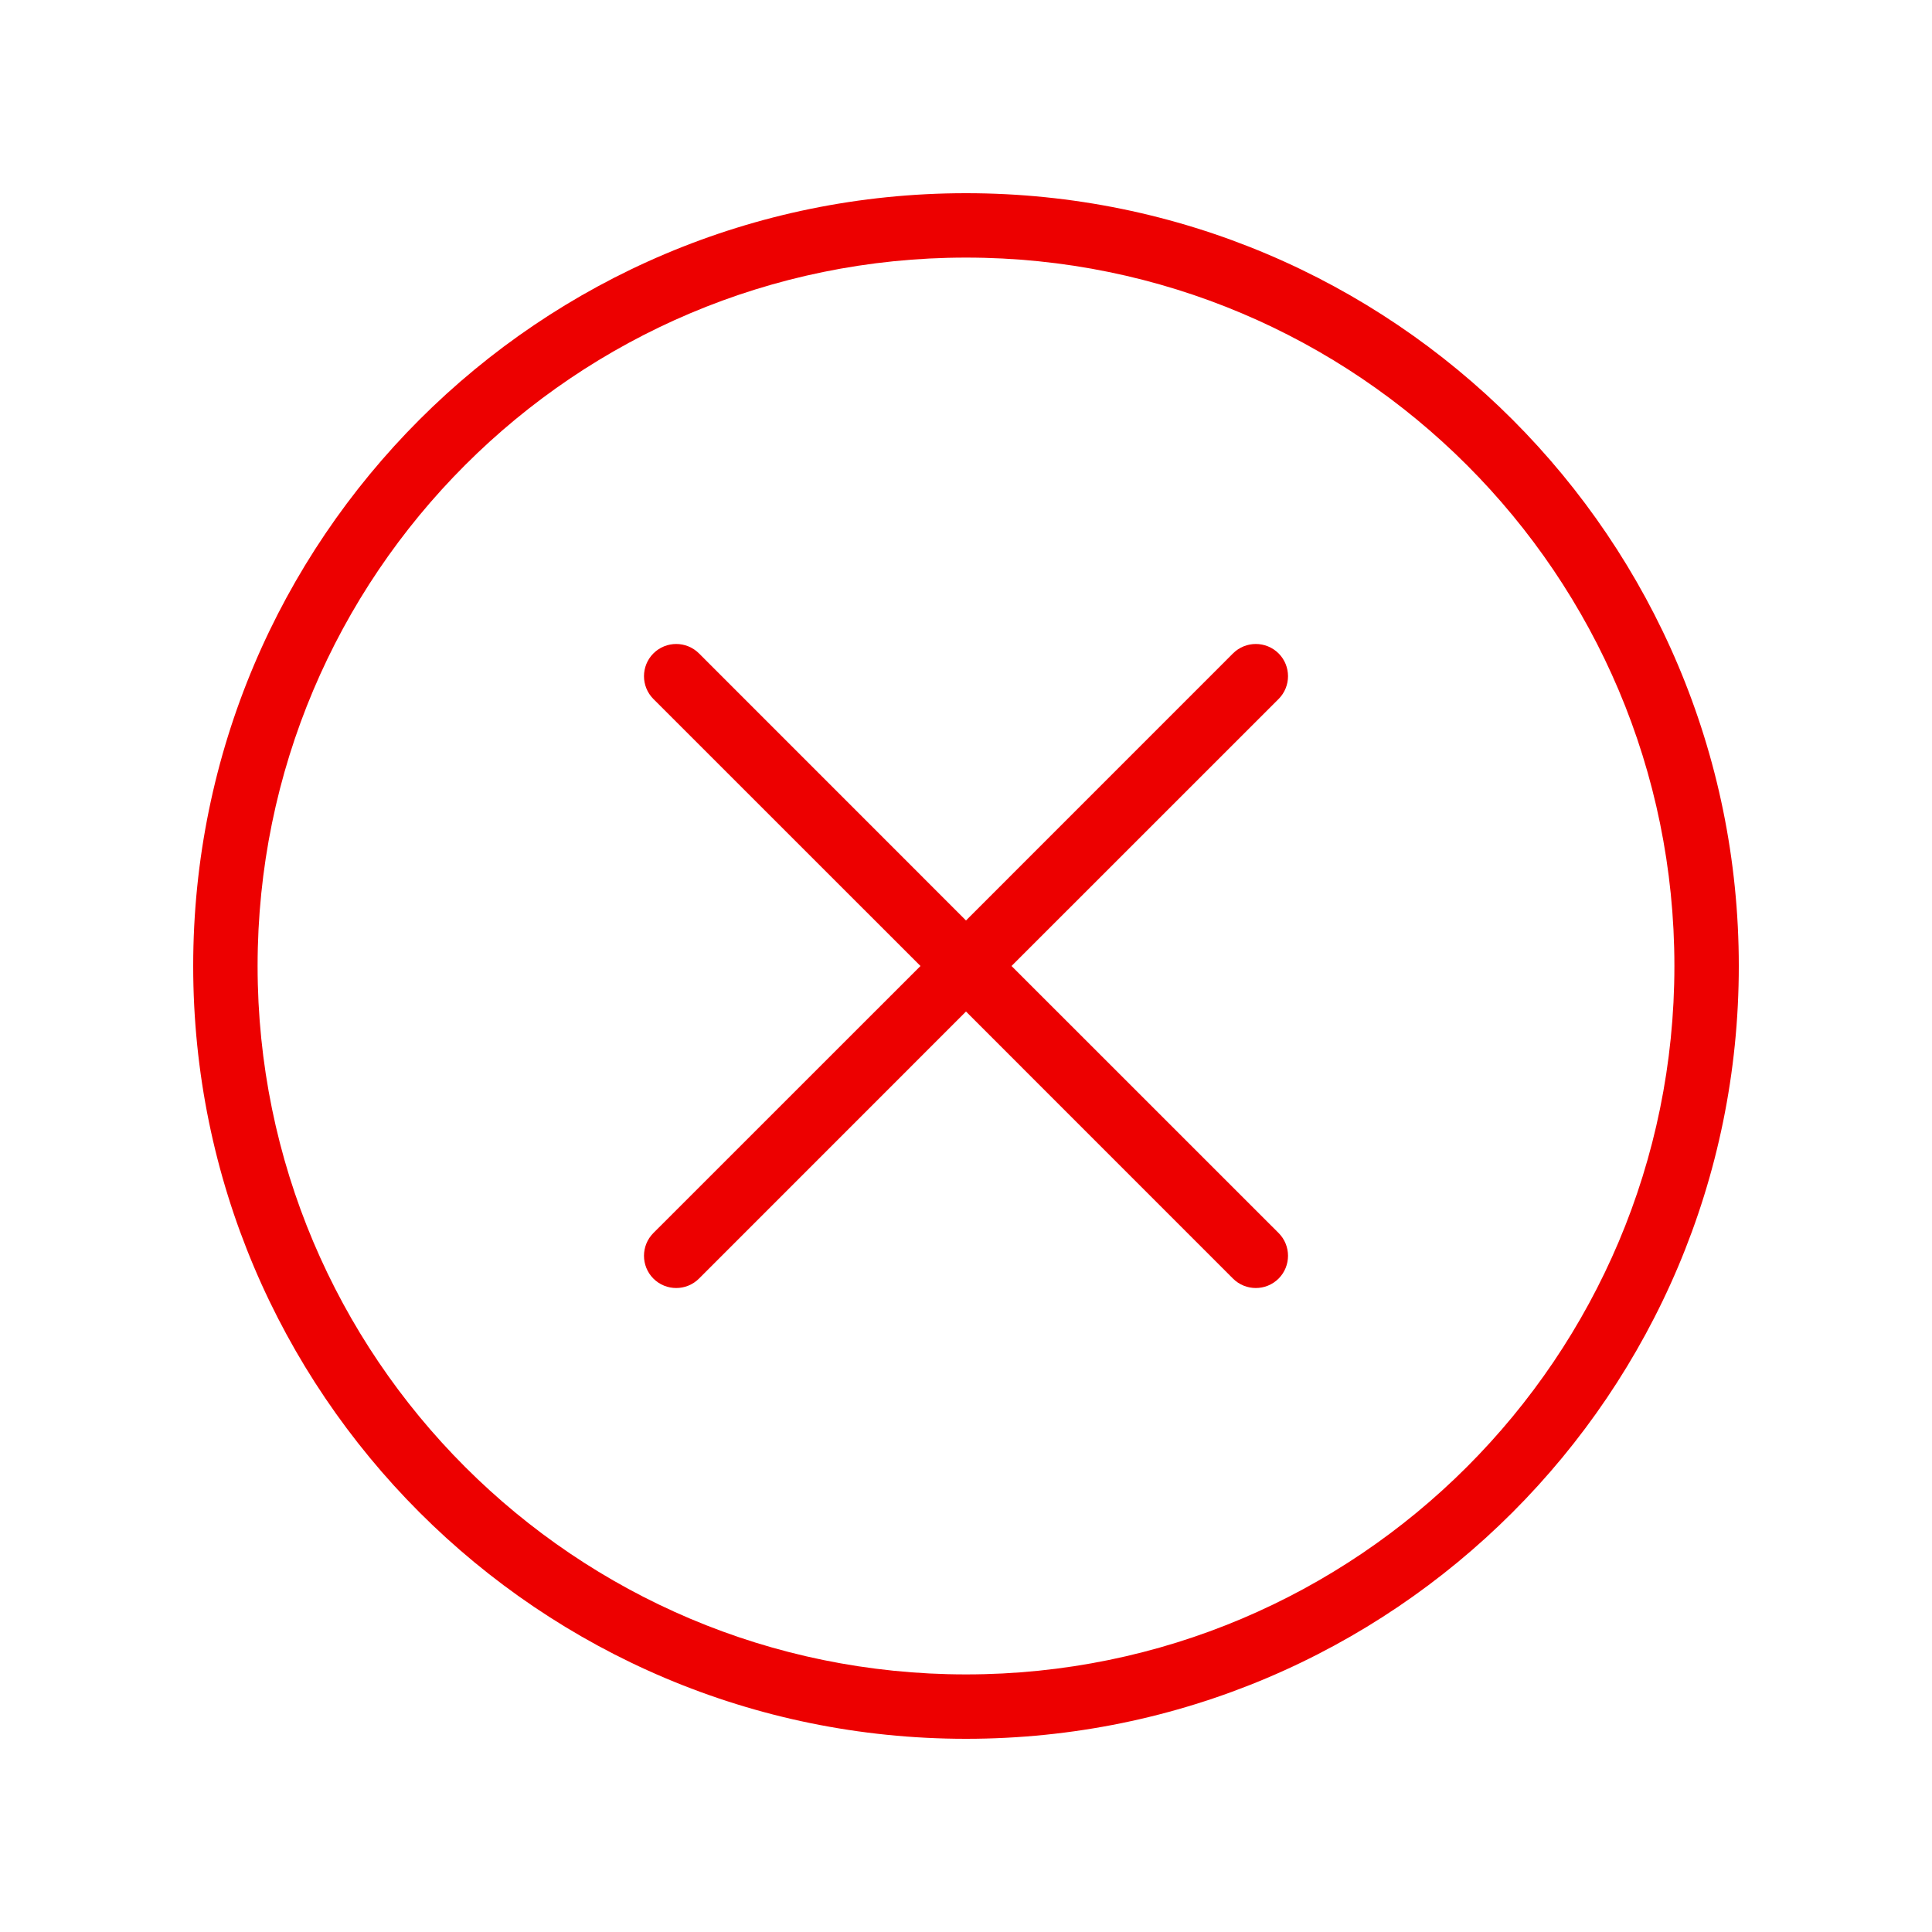
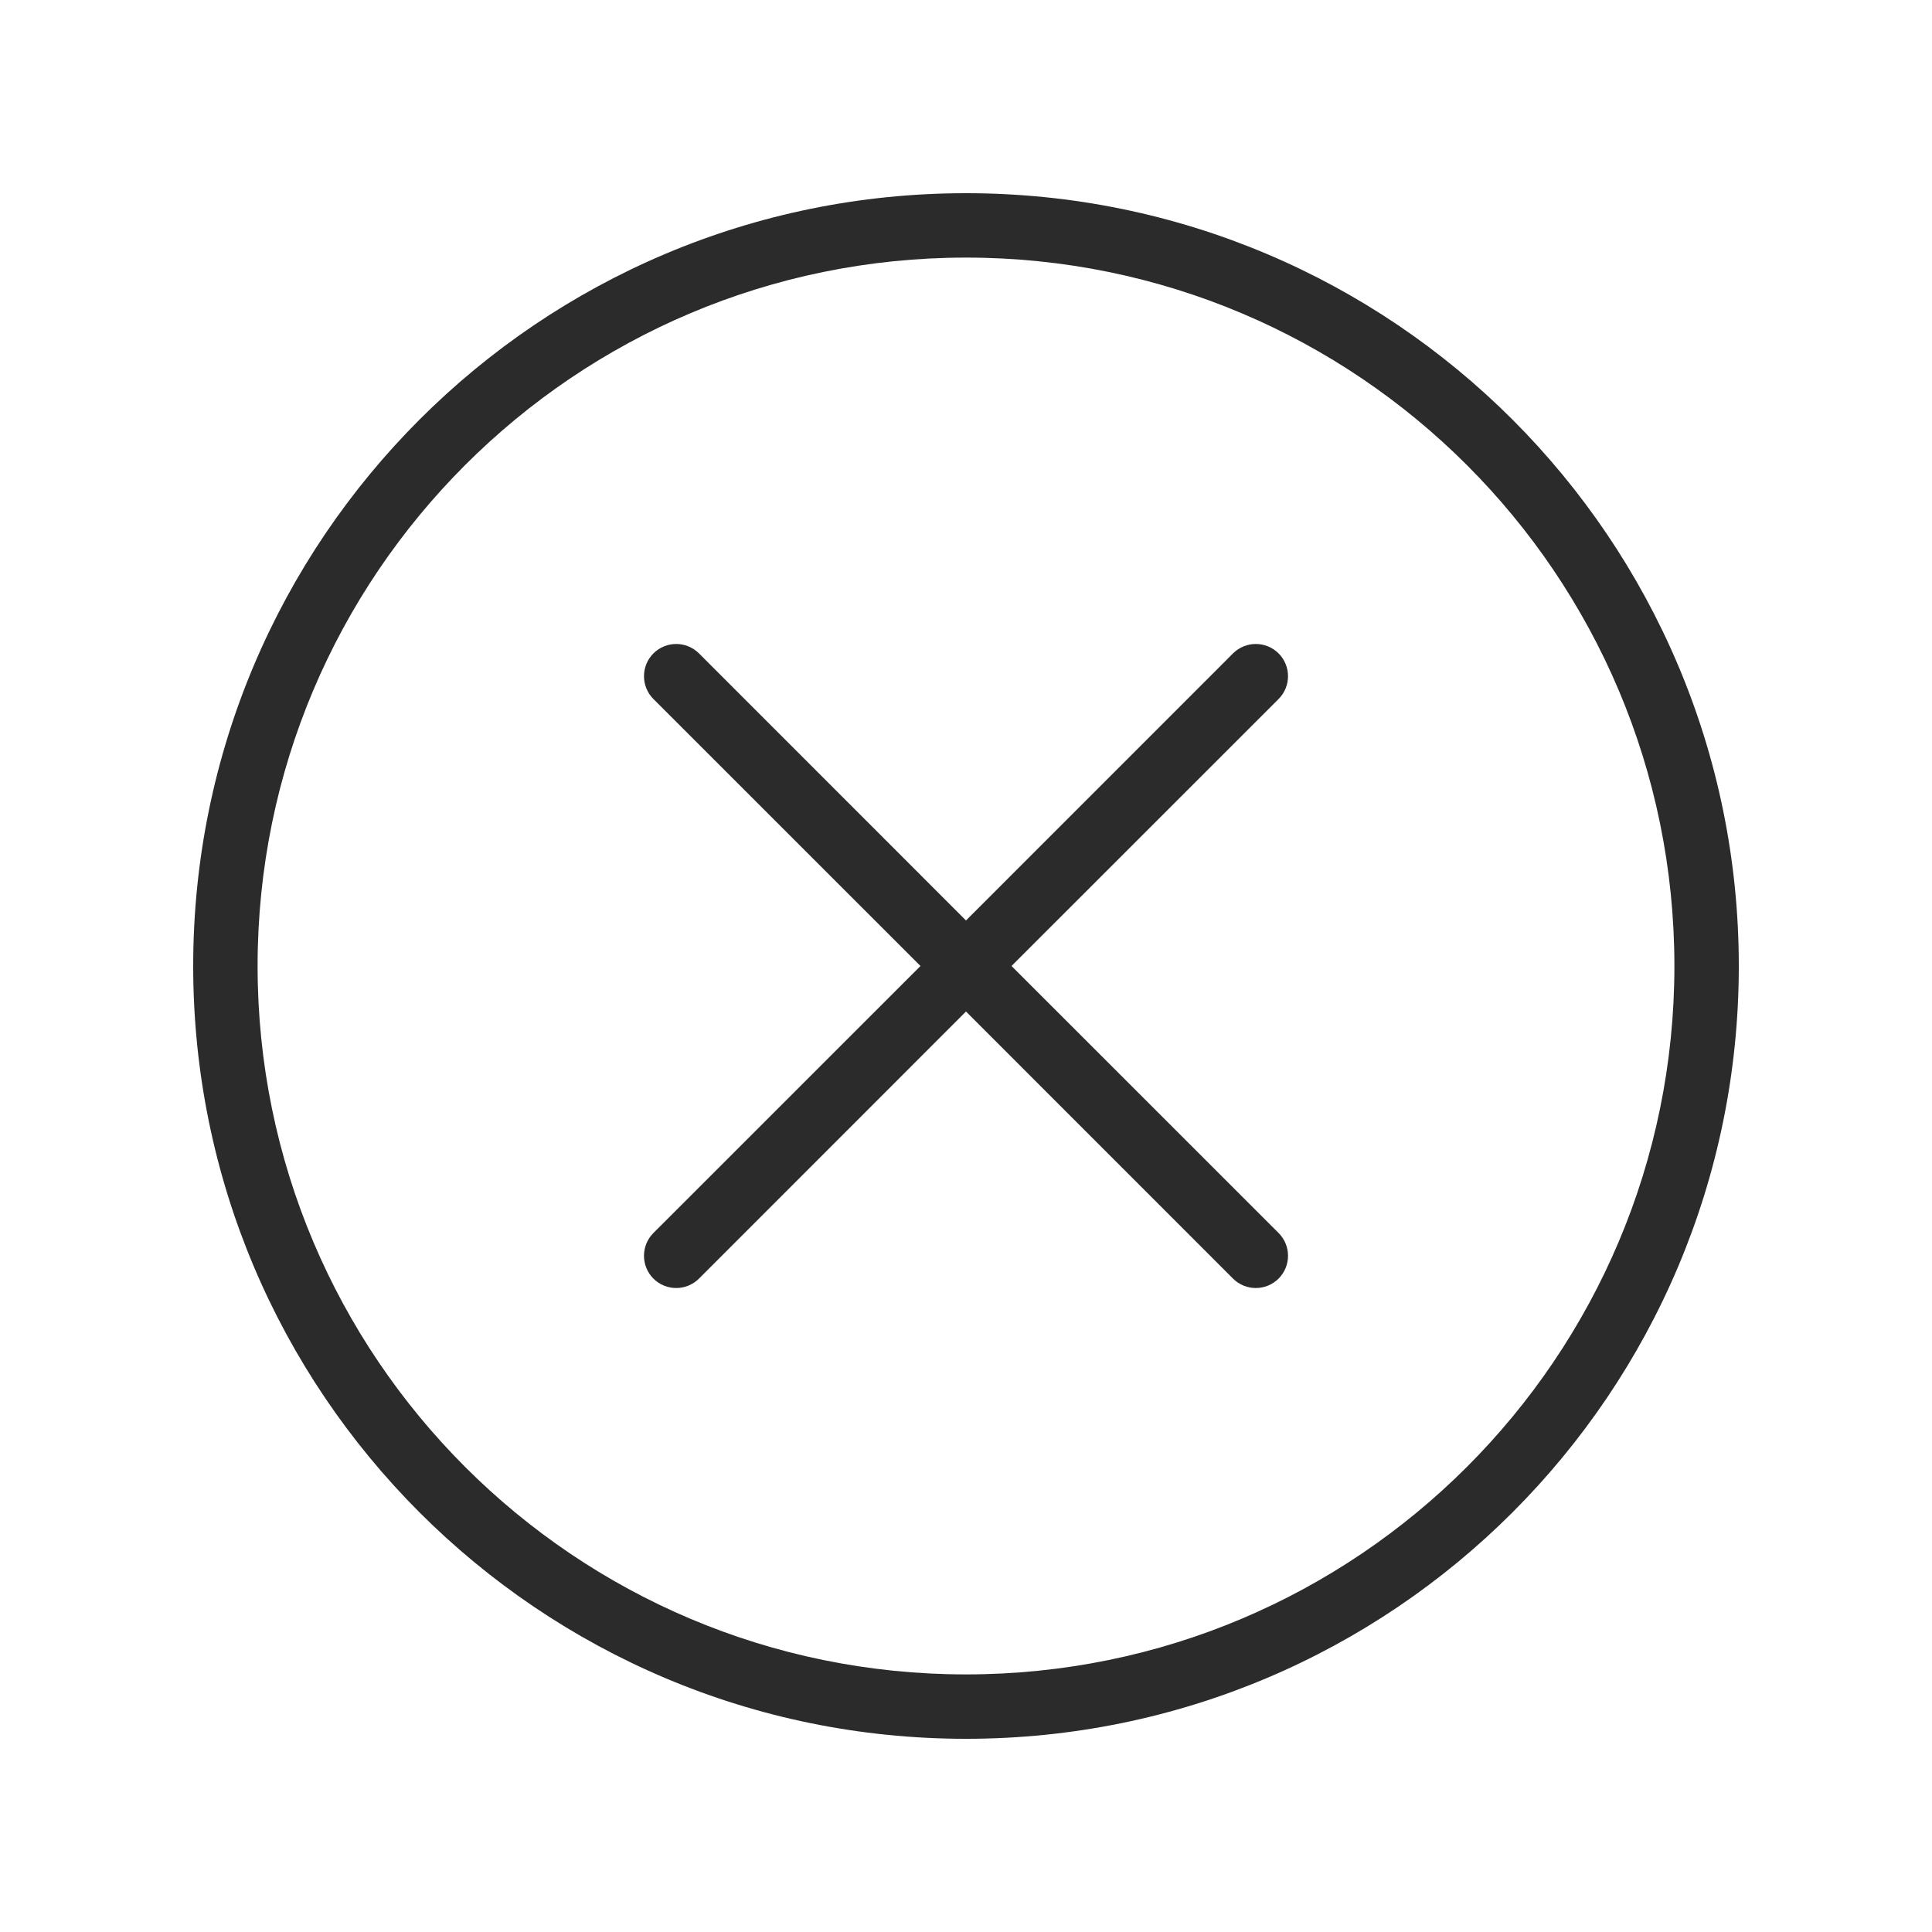
<svg xmlns="http://www.w3.org/2000/svg" width="30" height="30" viewBox="0 0 30 30" fill="none">
-   <path fill-rule="evenodd" clip-rule="evenodd" d="M15 4C8.925 4 4 8.925 4 15C4 21.075 8.925 26 15 26C21.075 26 26 21.075 26 15C26 8.925 21.075 4 15 4ZM3 15C3 8.373 8.373 3 15 3C21.627 3 27 8.373 27 15C27 21.627 21.627 27 15 27C8.373 27 3 21.627 3 15ZM10.146 10.146C10.342 9.951 10.658 9.951 10.854 10.146L15 14.293L19.146 10.146C19.342 9.951 19.658 9.951 19.854 10.146C20.049 10.342 20.049 10.658 19.854 10.854L15.707 15L19.854 19.146C20.049 19.342 20.049 19.658 19.854 19.854C19.658 20.049 19.342 20.049 19.146 19.854L15 15.707L10.854 19.854C10.658 20.049 10.342 20.049 10.146 19.854C9.951 19.658 9.951 19.342 10.146 19.146L14.293 15L10.146 10.854C9.951 10.658 9.951 10.342 10.146 10.146Z" fill="#ED0000" />
+   <path fill-rule="evenodd" clip-rule="evenodd" d="M15 4C8.925 4 4 8.925 4 15C4 21.075 8.925 26 15 26C21.075 26 26 21.075 26 15C26 8.925 21.075 4 15 4ZM3 15C3 8.373 8.373 3 15 3C21.627 3 27 8.373 27 15C27 21.627 21.627 27 15 27C8.373 27 3 21.627 3 15ZM10.146 10.146C10.342 9.951 10.658 9.951 10.854 10.146L15 14.293L19.146 10.146C19.342 9.951 19.658 9.951 19.854 10.146C20.049 10.342 20.049 10.658 19.854 10.854L15.707 15L19.854 19.146C20.049 19.342 20.049 19.658 19.854 19.854C19.658 20.049 19.342 20.049 19.146 19.854L15 15.707L10.854 19.854C10.658 20.049 10.342 20.049 10.146 19.854C9.951 19.658 9.951 19.342 10.146 19.146L14.293 15L10.146 10.854C9.951 10.658 9.951 10.342 10.146 10.146Z" fill="#2B2B2C" />
</svg>
